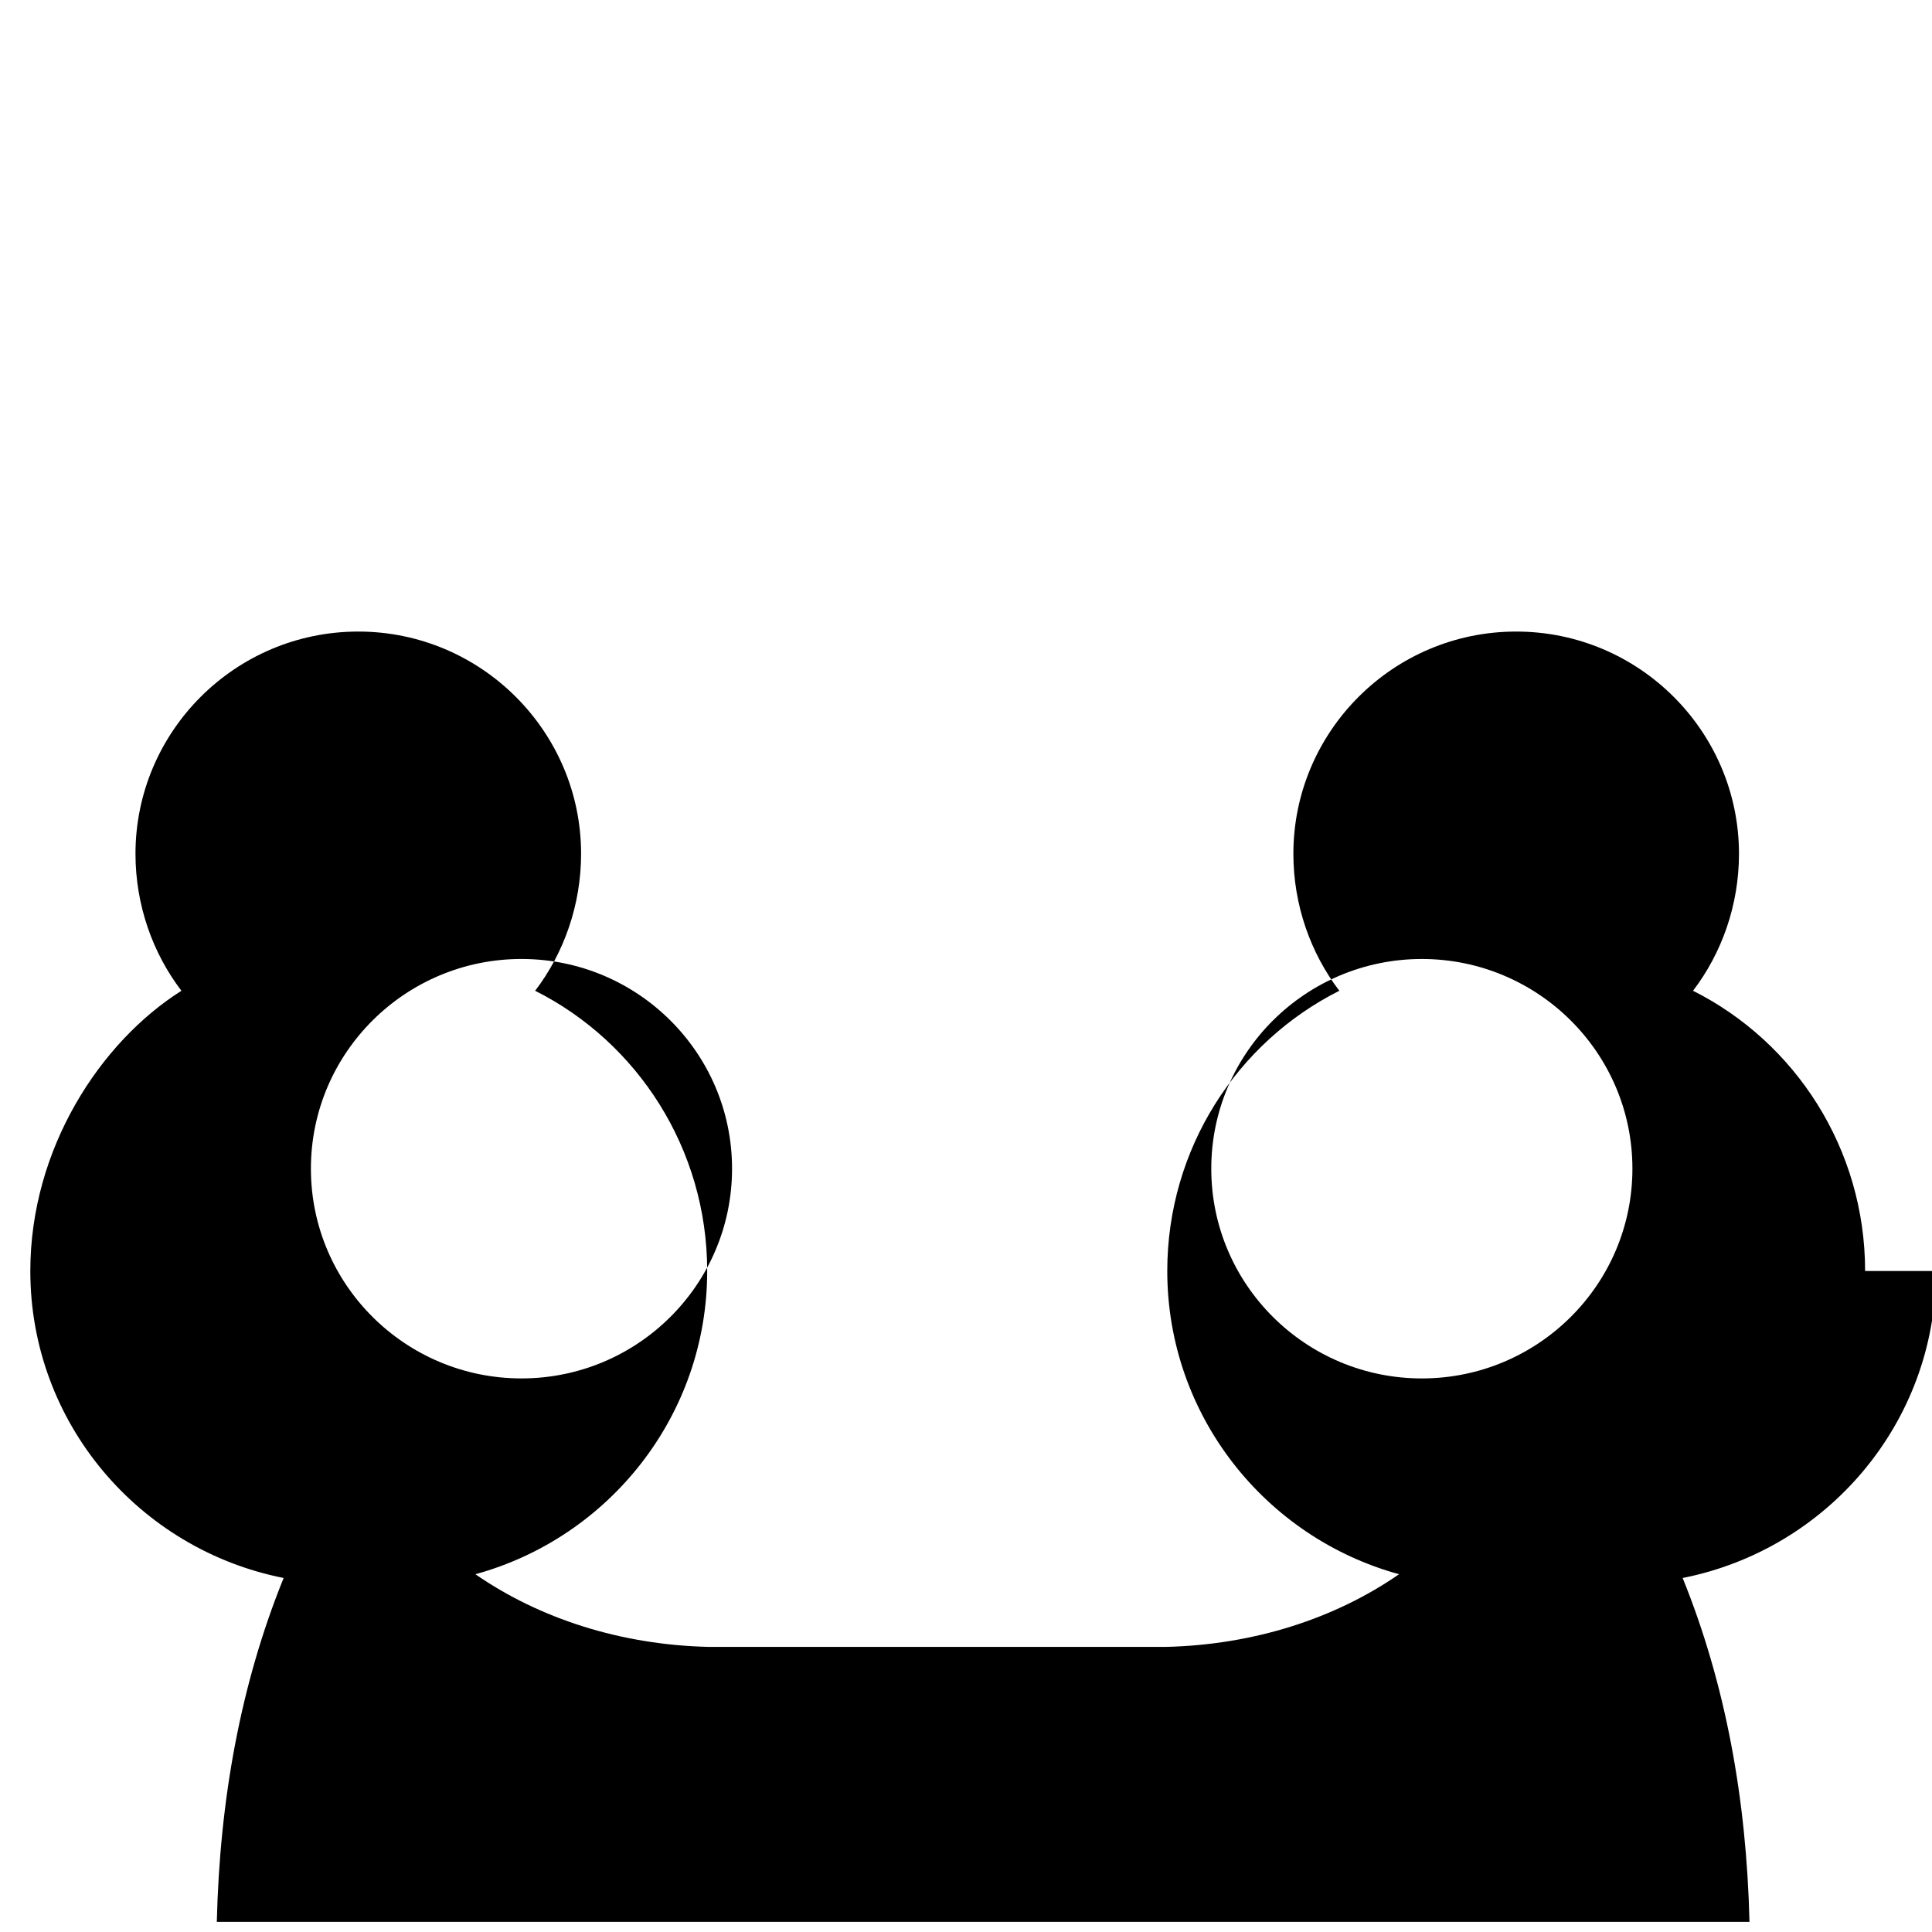
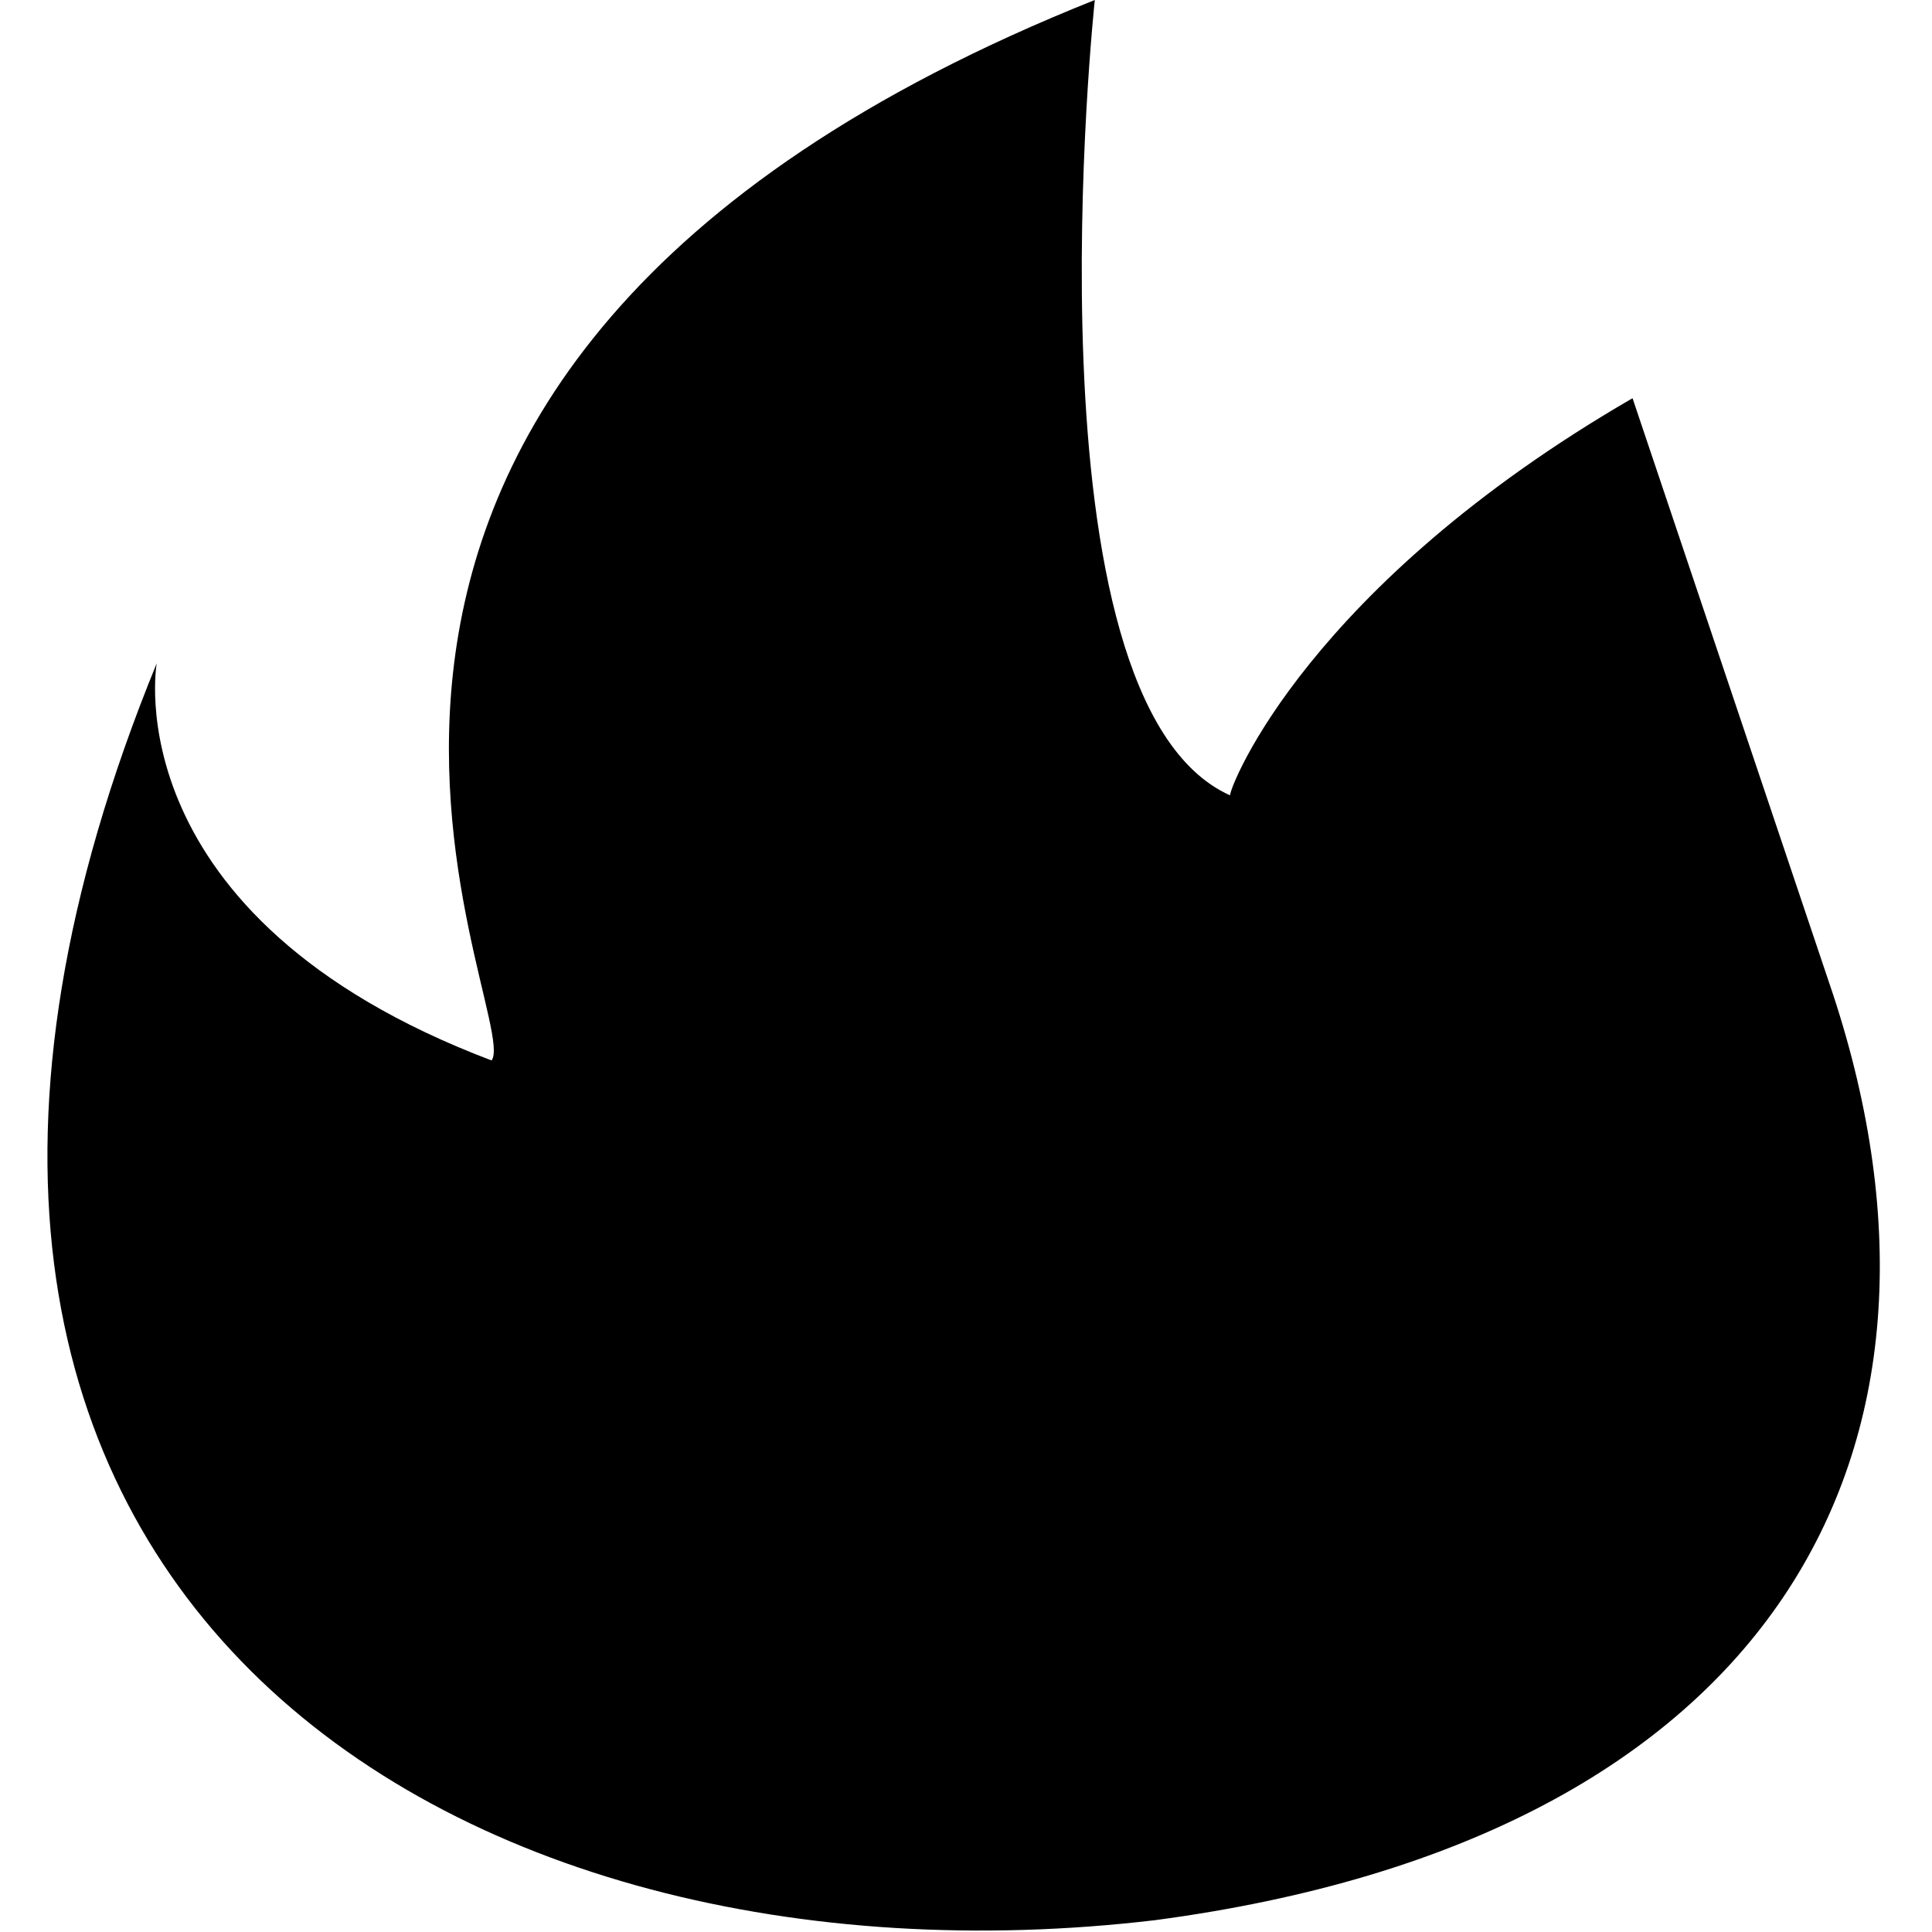
- <svg viewBox="0 0 1024 1024" width="14" height="14">
-   <path d="M753.607 730.599c-61.465 0-111.608-49.687-111.608-111.166 0-61.45 50.144-111.15 111.608-111.15 61.473 0 111.608 49.7 111.608 111.15 0 61.48-50.135 111.166-111.608 111.166m-477.221-.008c-61.465 0-111.6-49.687-111.6-111.166 0-61.458 50.135-111.15 111.6-111.15 61.48 0 111.616 49.692 111.616 111.15 0 61.48-50.135 111.166-111.616 111.166m712.158-56.924c0-64.784-36.972-121.309-91.207-148.54 15.24-19.94 24.359-45.46 24.359-72.574 0-64.848-52.937-117.816-118.09-117.816-65.242 0-118.09 52.968-118.09 117.816 0 27.114 9.12 52.634 24.36 72.574-54.227 27.232-91.198 83.757-91.198 148.54 0 76.244 51.647 141.154 122.845 160.709-34.002 23.533-77.063 37.458-123.765 38.518h-242.01c-46.695-1.06-89.764-14.985-123.774-38.518 71.19-19.555 122.853-84.465 122.853-160.709 0-64.784-36.98-121.309-91.19-148.54 15.24-19.94 24.351-45.46 24.351-72.574 0-64.848-52.952-117.816-118.09-117.816-65.227 0-118.09 52.968-118.09 117.816 0 27.114 9.12 52.634 24.351 72.574C53.065 552.358 16.07 608.883 16.07 673.667c0 80.483 57.66 147.52 134.261 162.7-22.761 56.188-33.868 117.287-35.418 182.26h812.347c-1.565-64.981-12.664-126.08-35.418-182.26 76.601-15.172 134.261-82.217 134.261-162.7" fill="currentColor" />
+ <svg xmlns="http://www.w3.org/2000/svg" class="icon-hot" viewBox="0 0 18 18" width="18" height="18">
+   <path d="M17.08 9.27a38630.92 38630.92 0 0 0-1.87-5.56c-3.02 1.75-3.75 3.61-3.75 3.7-1.96-0.88-1.26-7.41-1.26-7.41-8.7 3.47-5.31 9.46-5.62 9.88-3.54-1.34-3.12-3.7-3.12-3.7-3.54 8.65 2.78 12.48 9.3 11.71 5.8-0.77 7.71-4.39 6.32-8.62" fill="currentColor" />
</svg>
